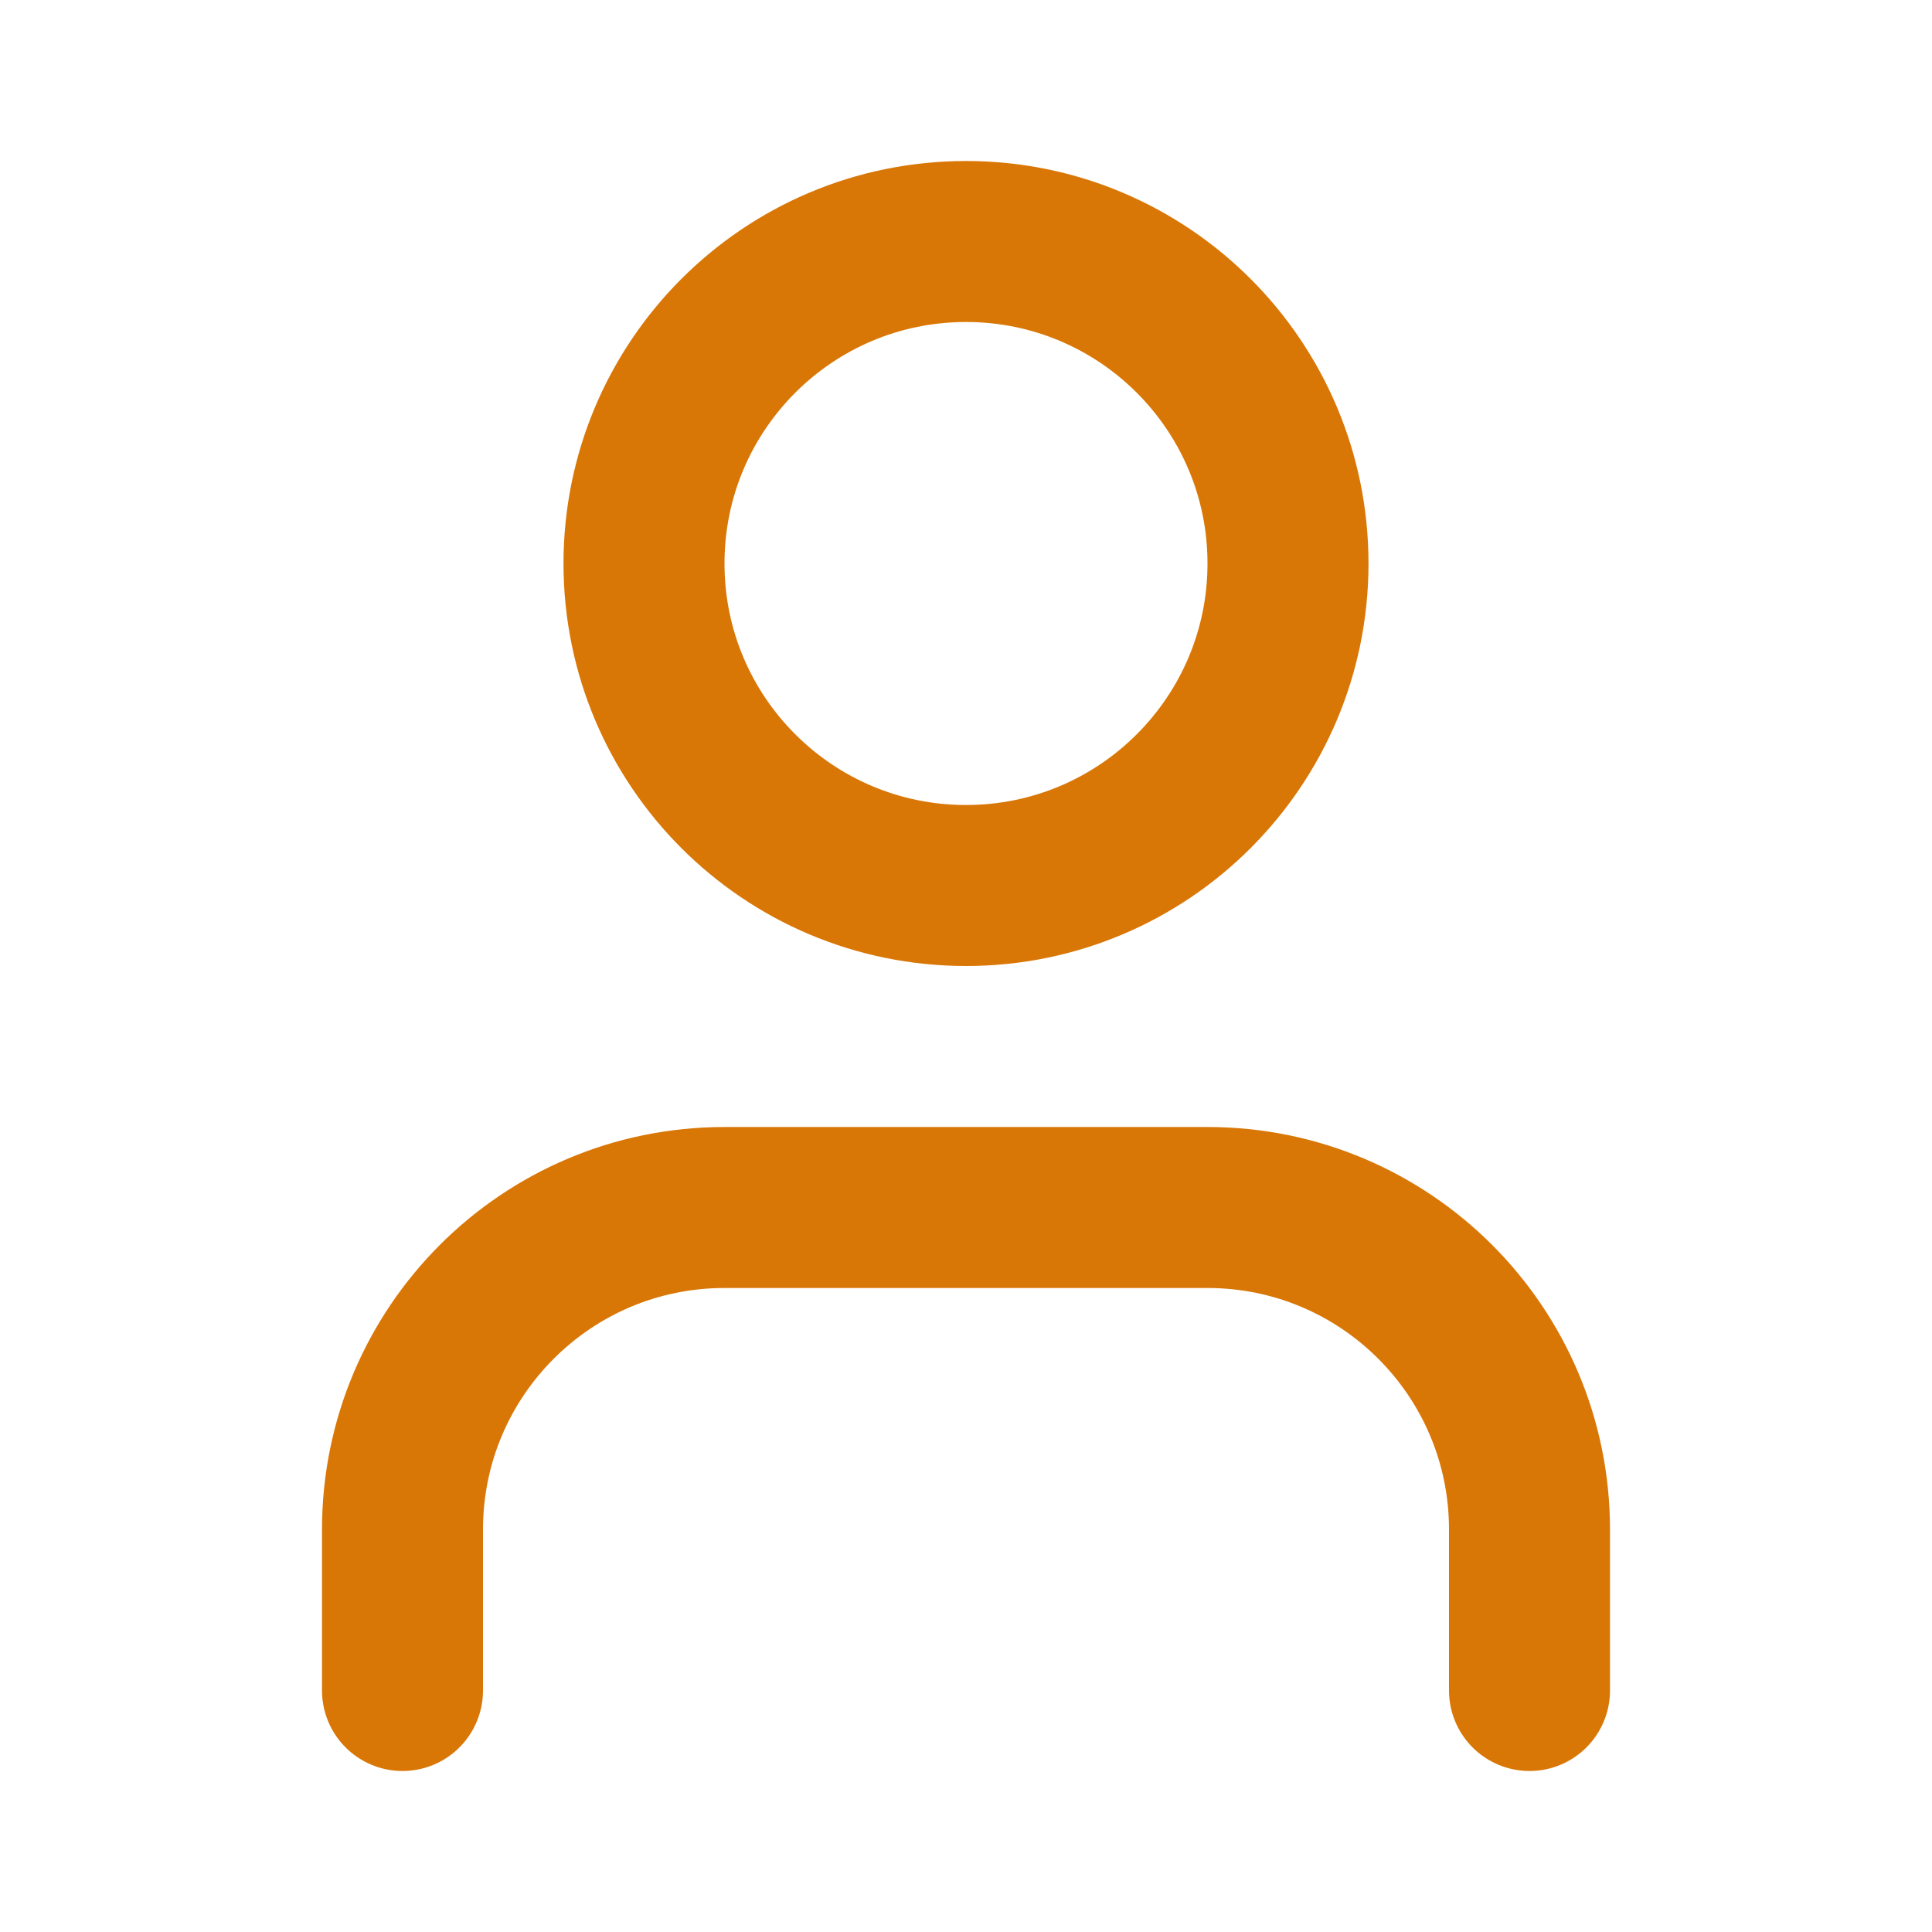
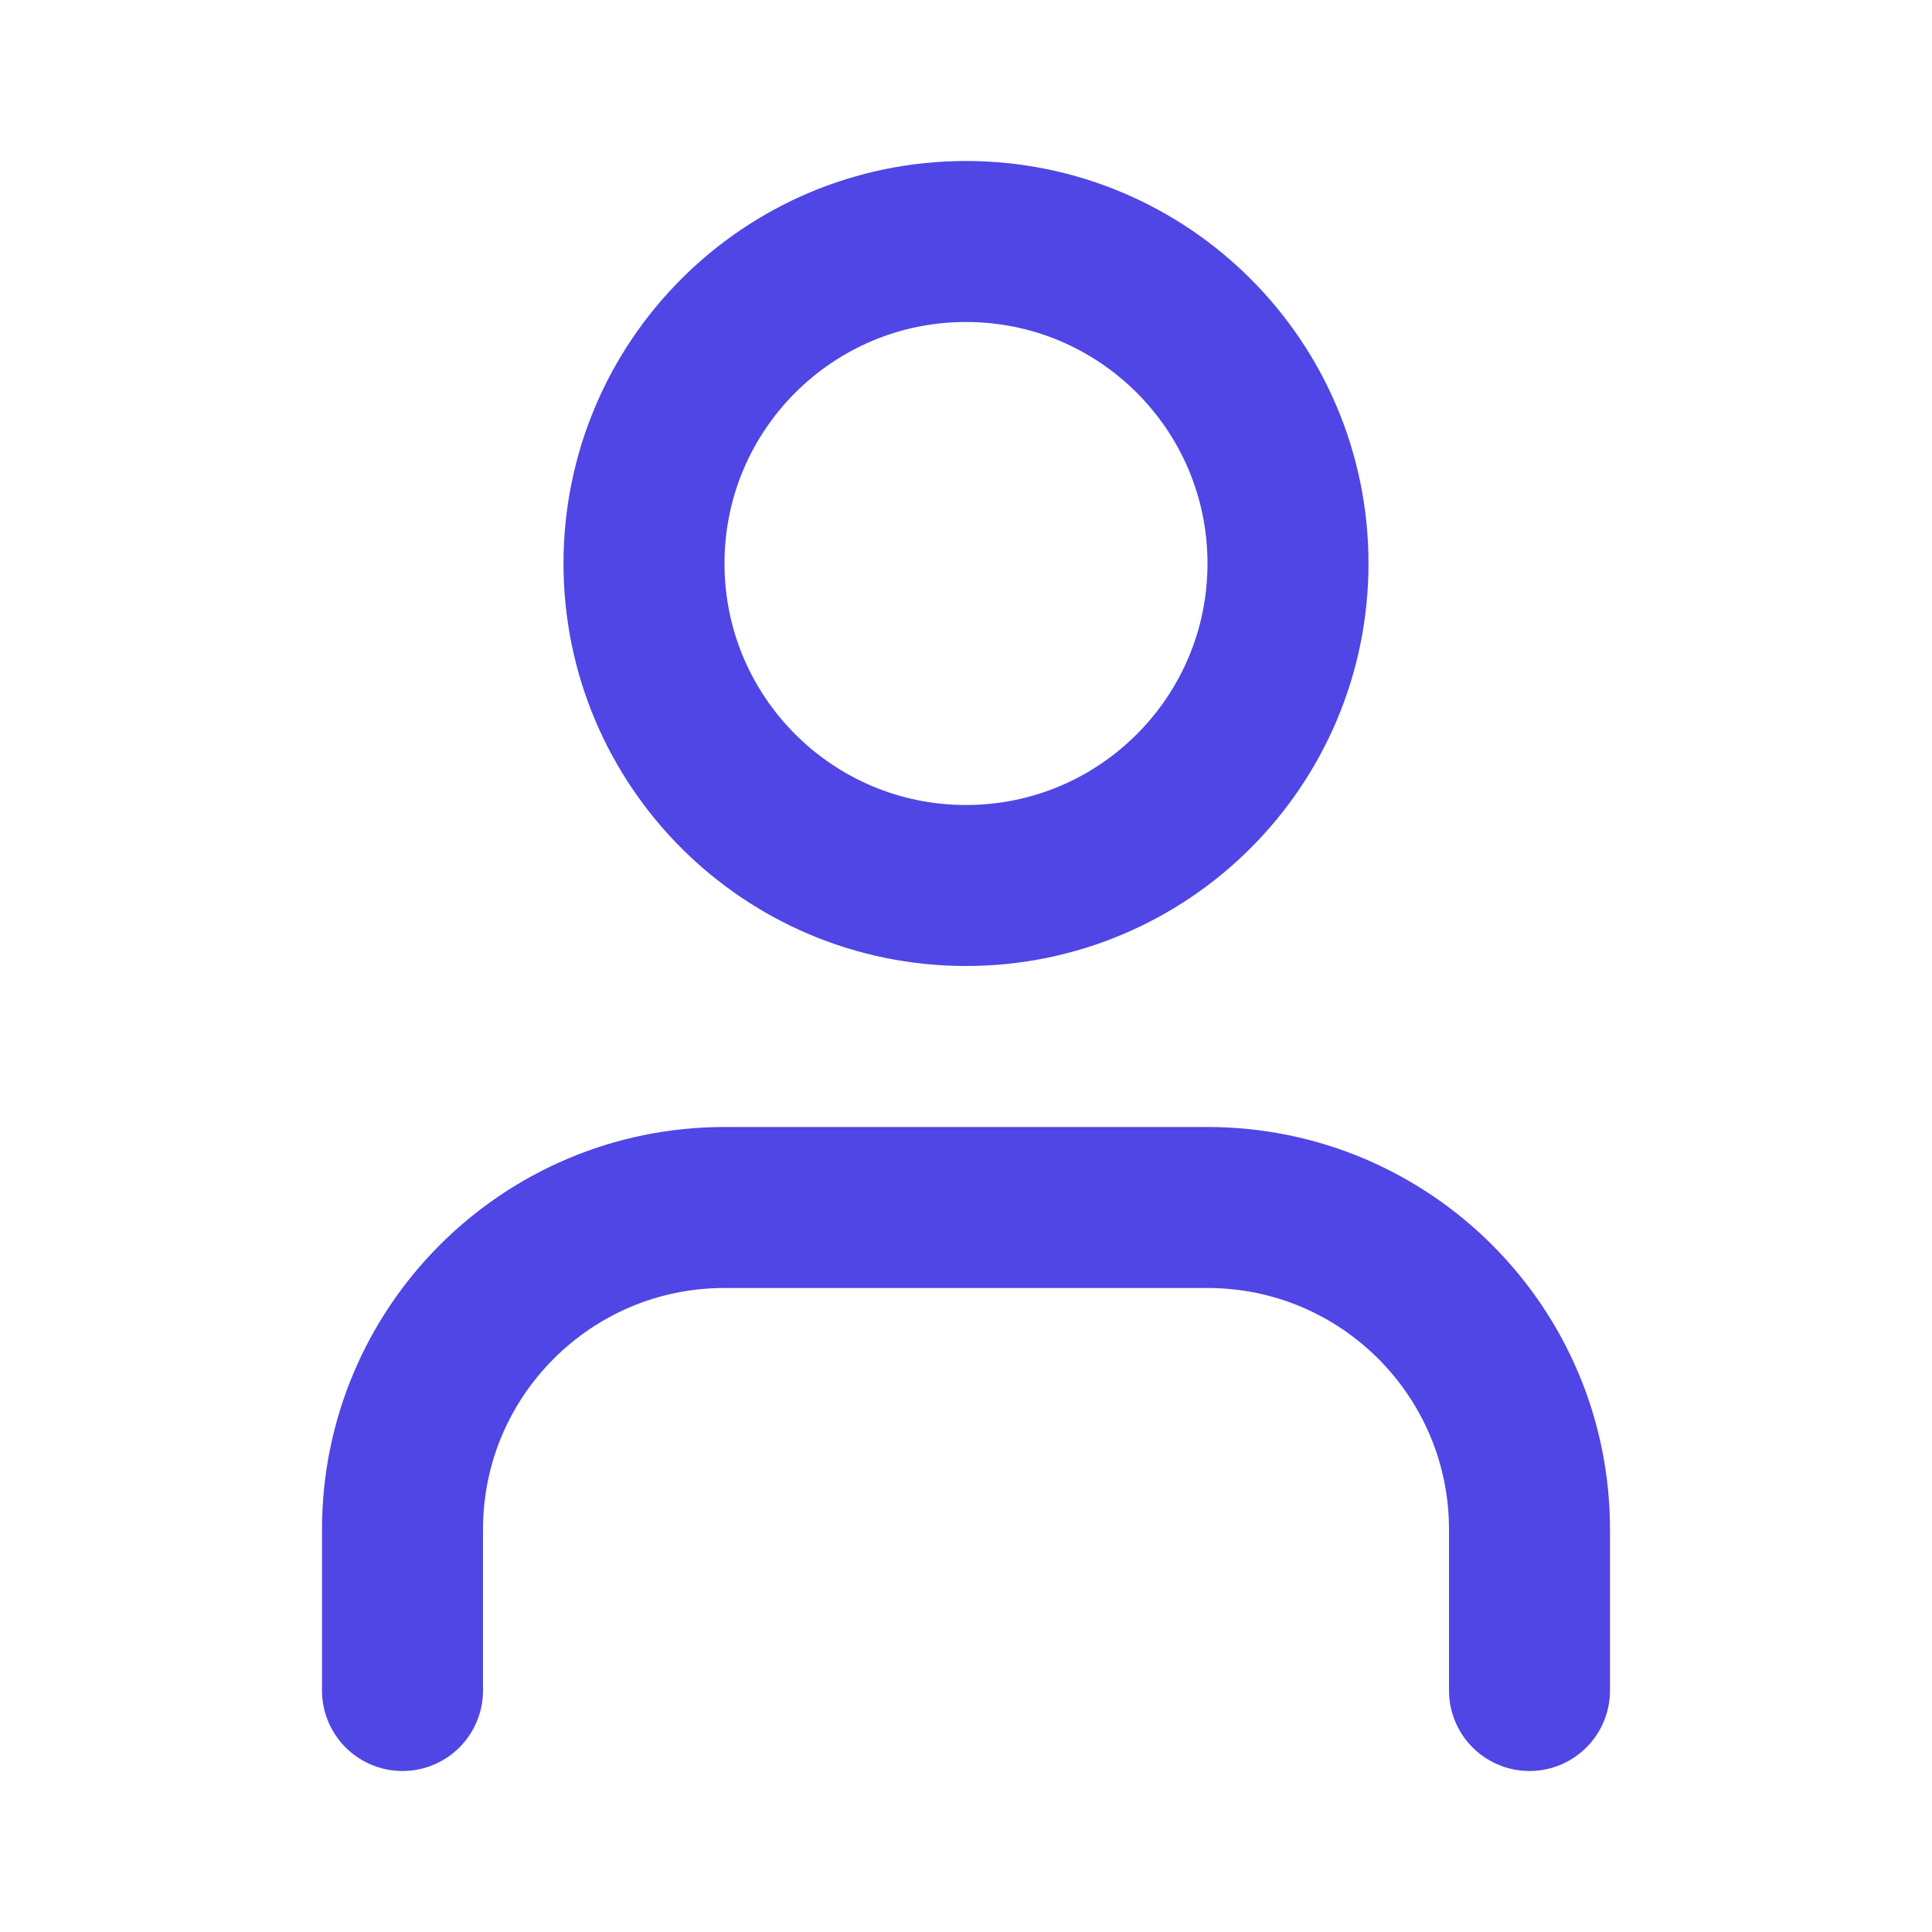
- <svg xmlns="http://www.w3.org/2000/svg" width="24" height="24" viewBox="0 0 24 24" fill="none" stroke="#d97706" stroke-width="2" stroke-linecap="round" stroke-linejoin="round" class="lucide lucide-user w-6 h-6" aria-hidden="true">
+ <svg xmlns="http://www.w3.org/2000/svg" width="24" height="24" viewBox="0 0 24 24" fill="none" stroke="#4f46e5" stroke-width="2" stroke-linecap="round" stroke-linejoin="round" class="lucide lucide-user w-6 h-6" aria-hidden="true">
  <path d="M19 21v-2a4 4 0 0 0-4-4H9a4 4 0 0 0-4 4v2" />
  <circle cx="12" cy="7" r="4" />
</svg>
